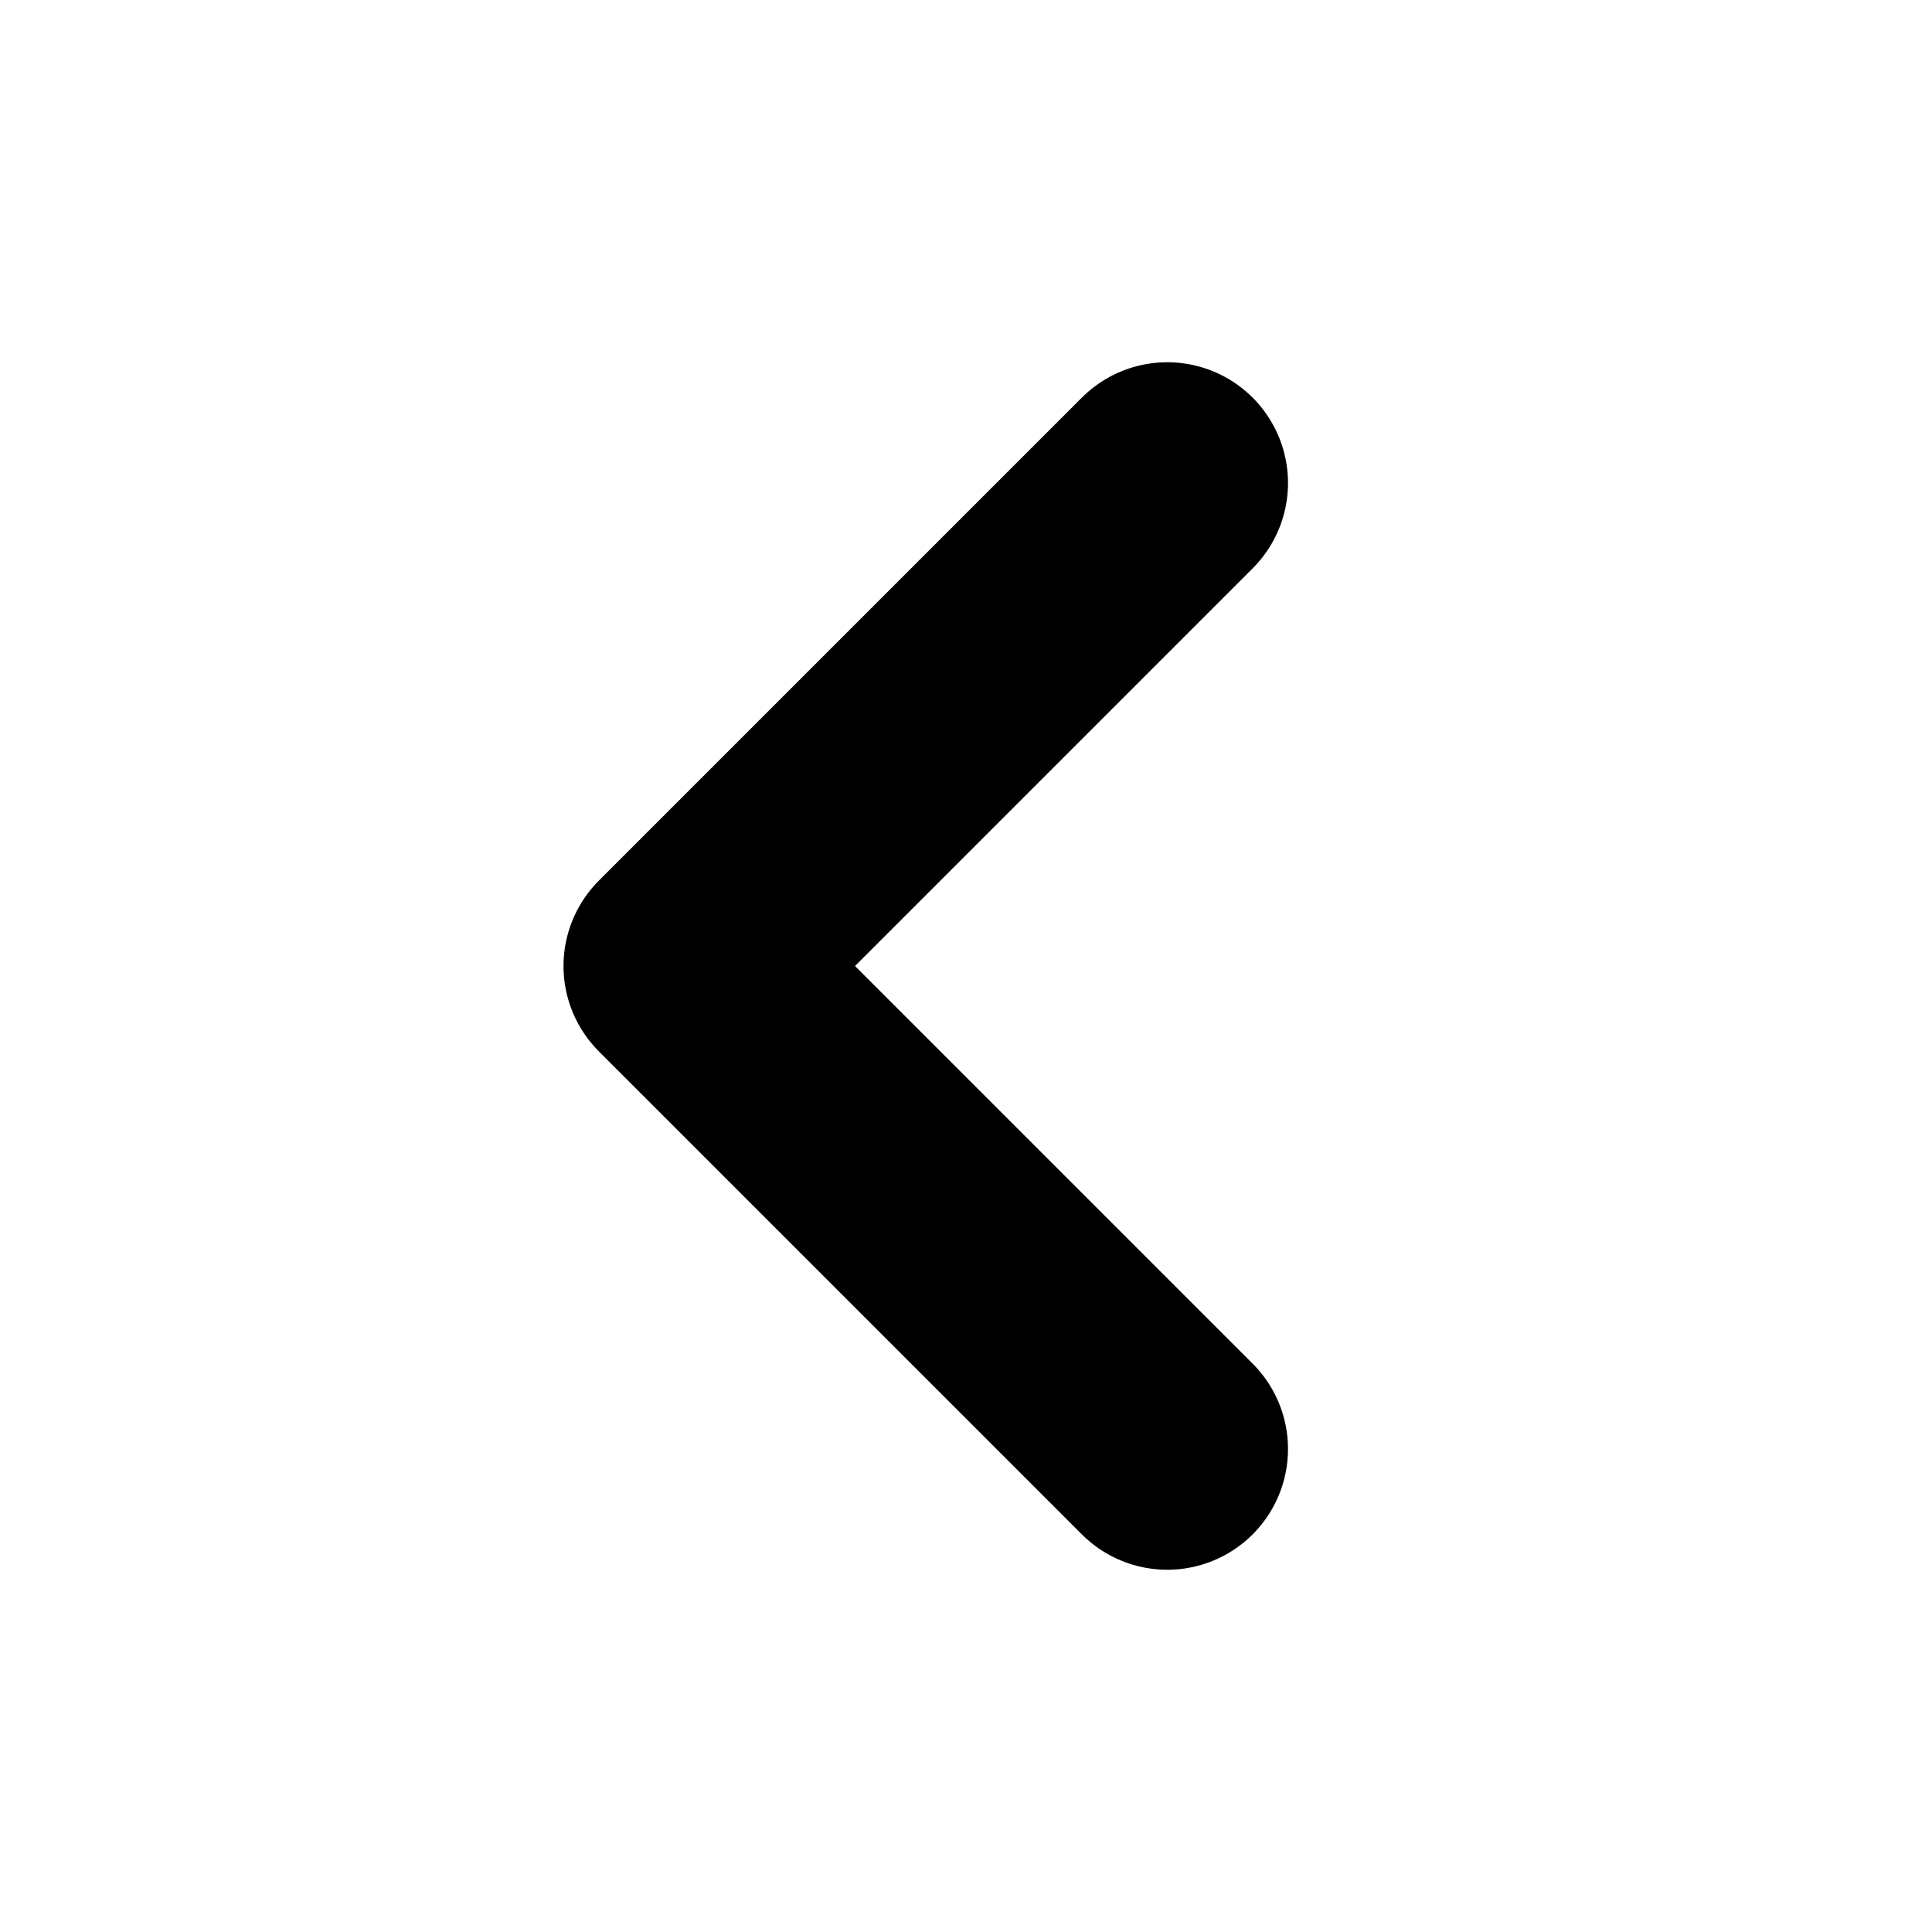
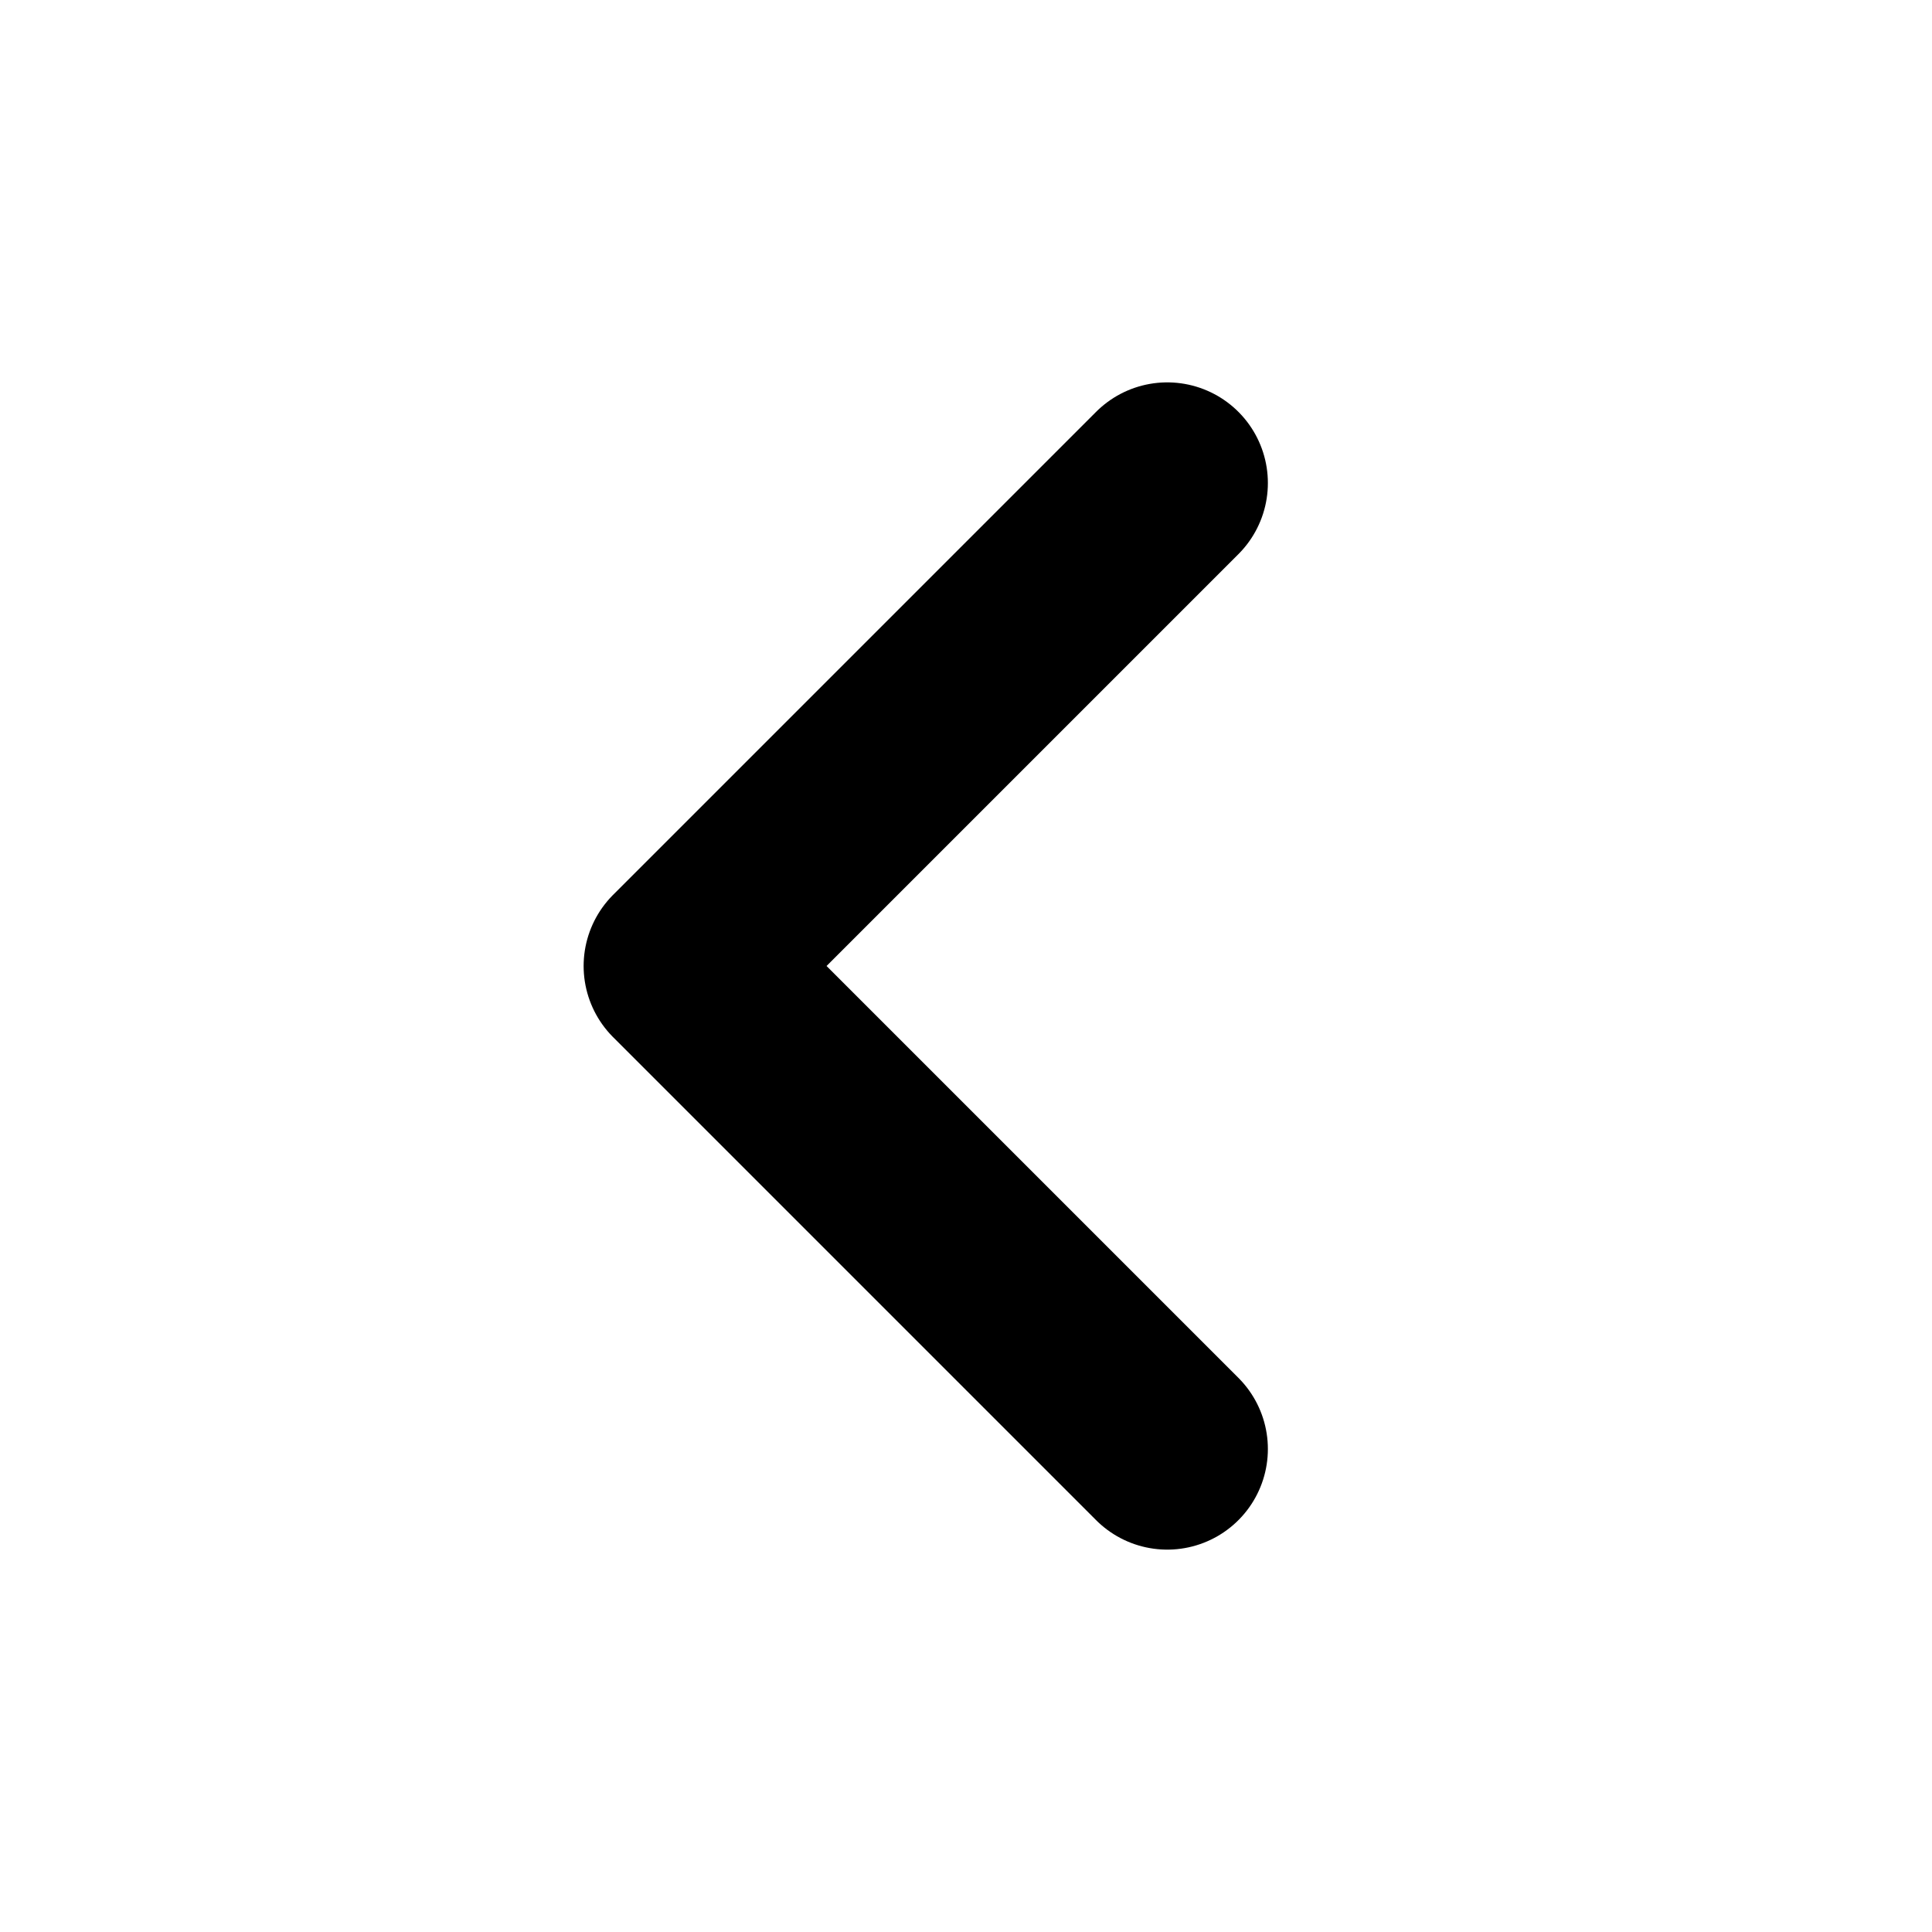
<svg xmlns="http://www.w3.org/2000/svg" width="24" height="24" viewBox="0 0 24 24" fill="none">
-   <path d="M14.5 6L8.5 12L14.5 18" stroke="currentColor" stroke-width="3" stroke-linecap="round" stroke-linejoin="round" />
+   <path d="M14.5 6L8.5 12L14.5 18" stroke="currentColor" stroke-width="2.5" stroke-linecap="round" stroke-linejoin="round" />
</svg>
